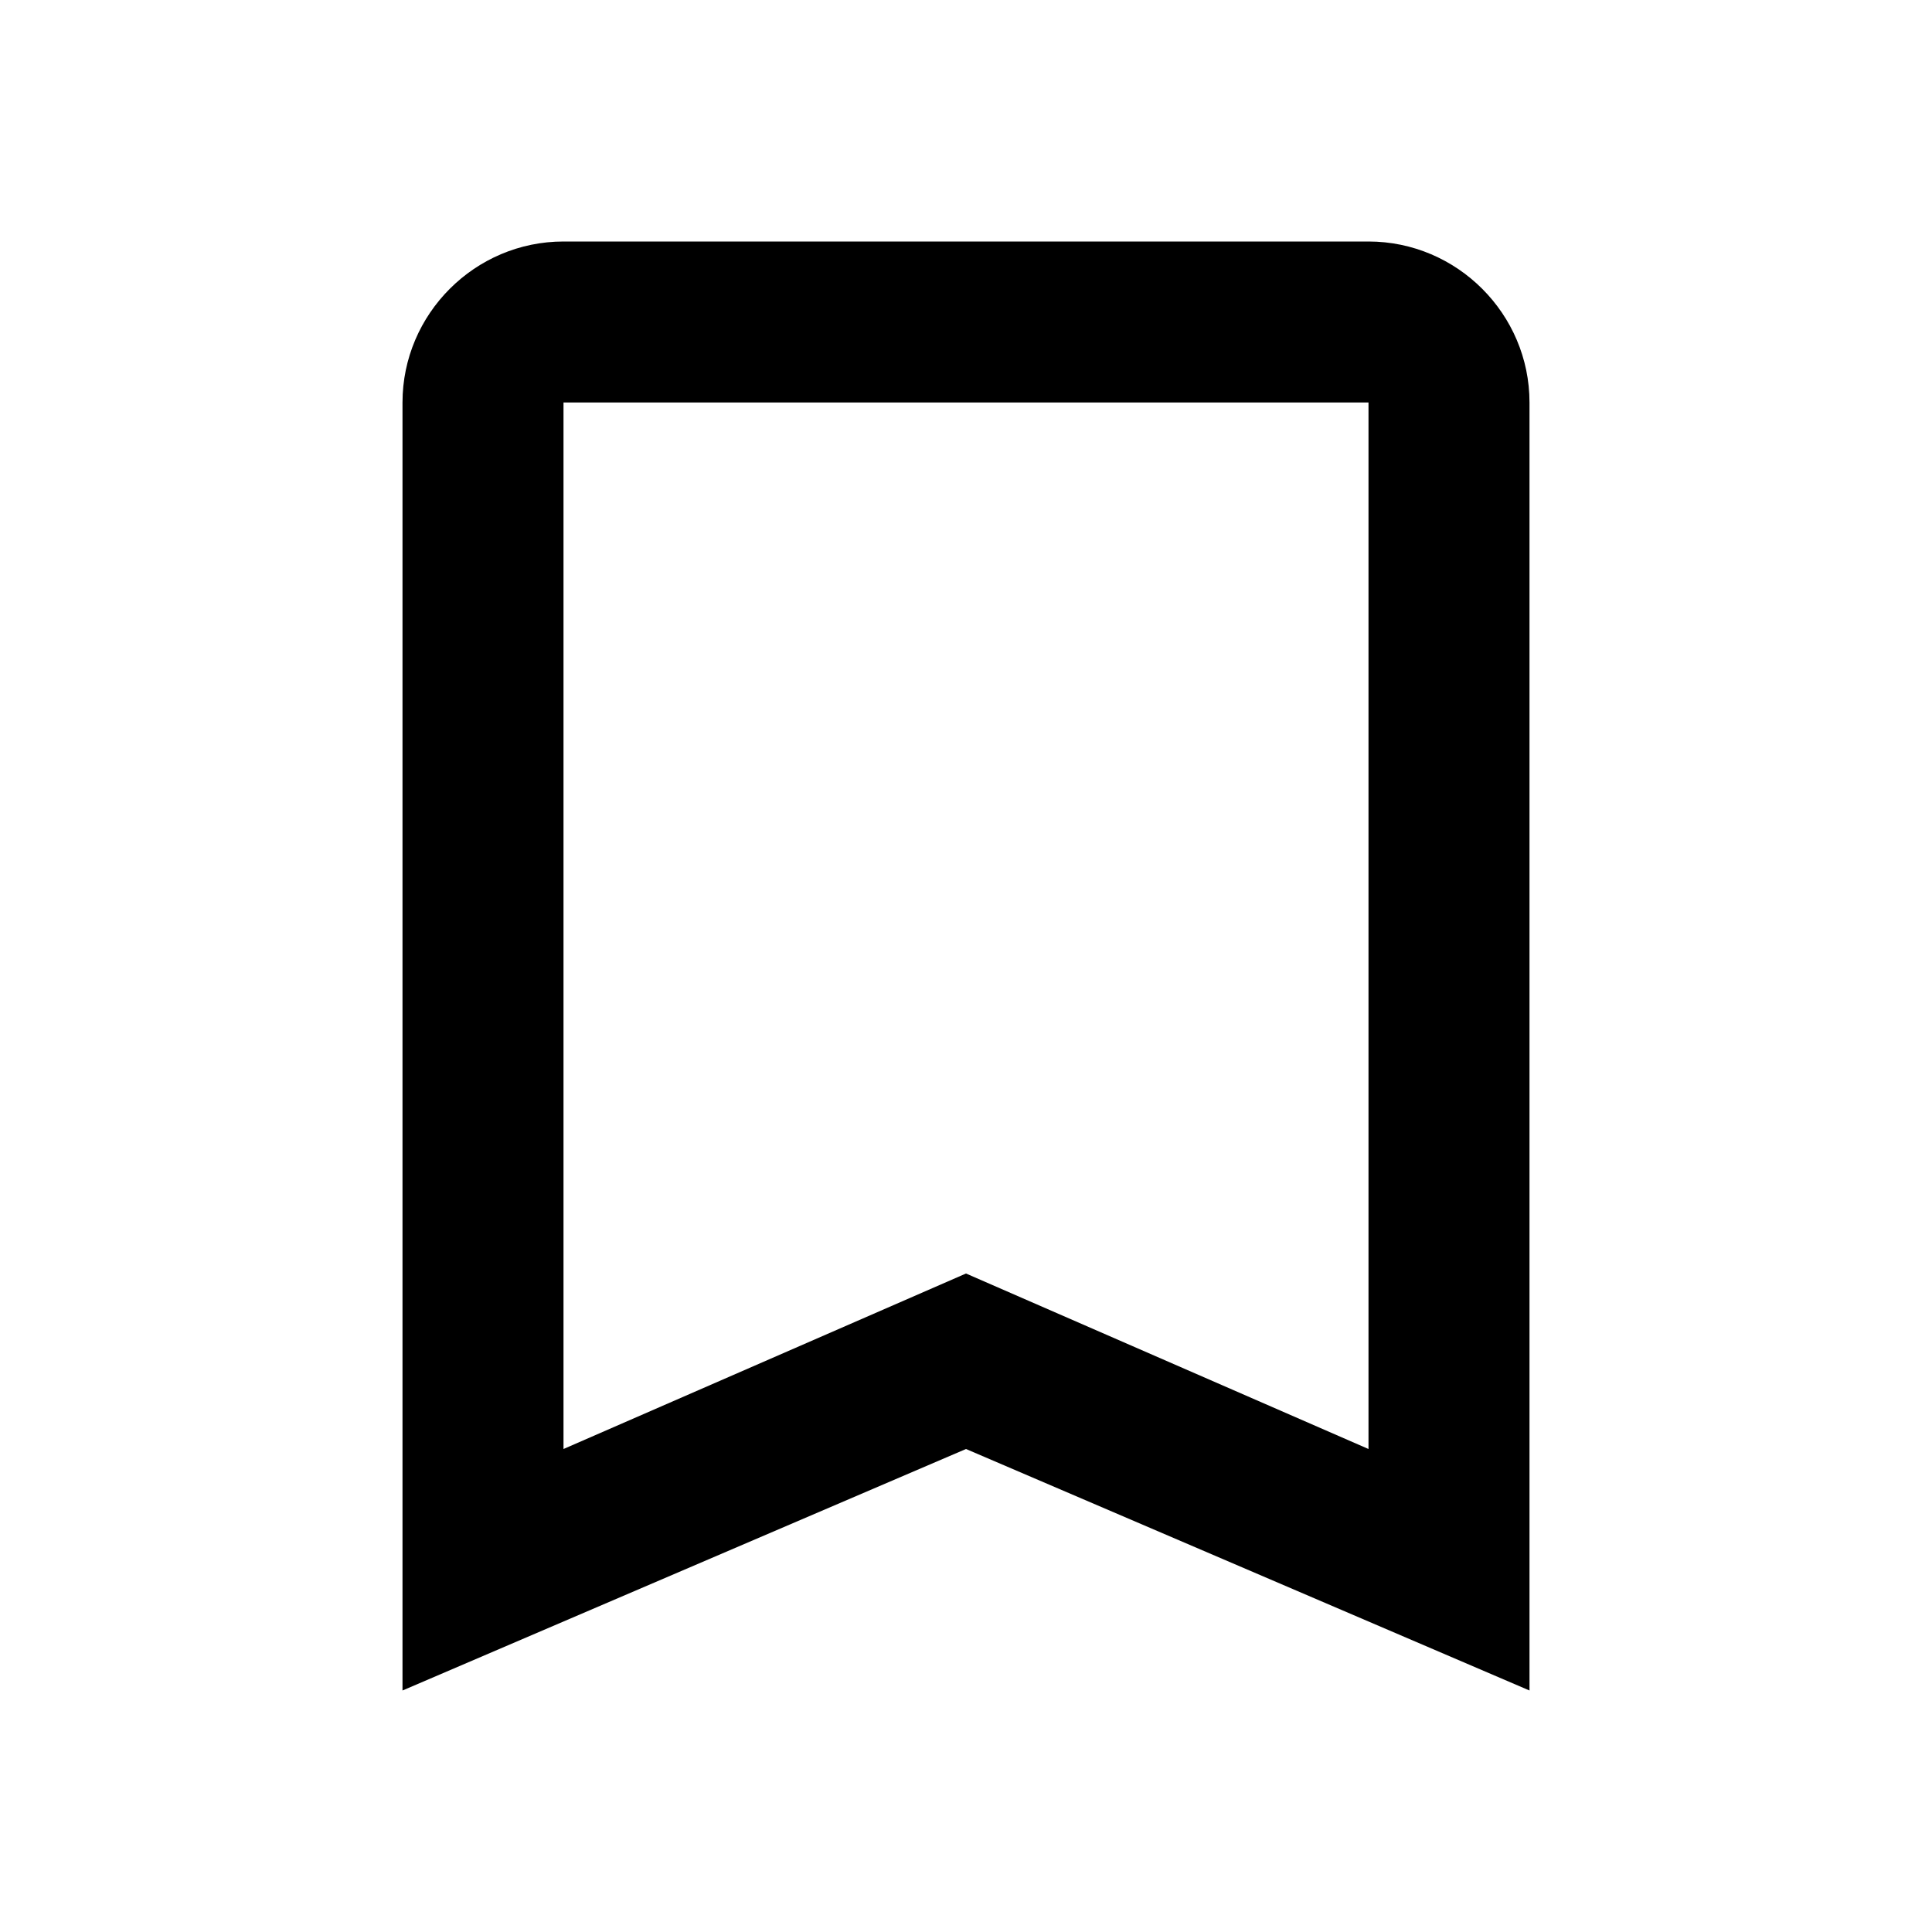
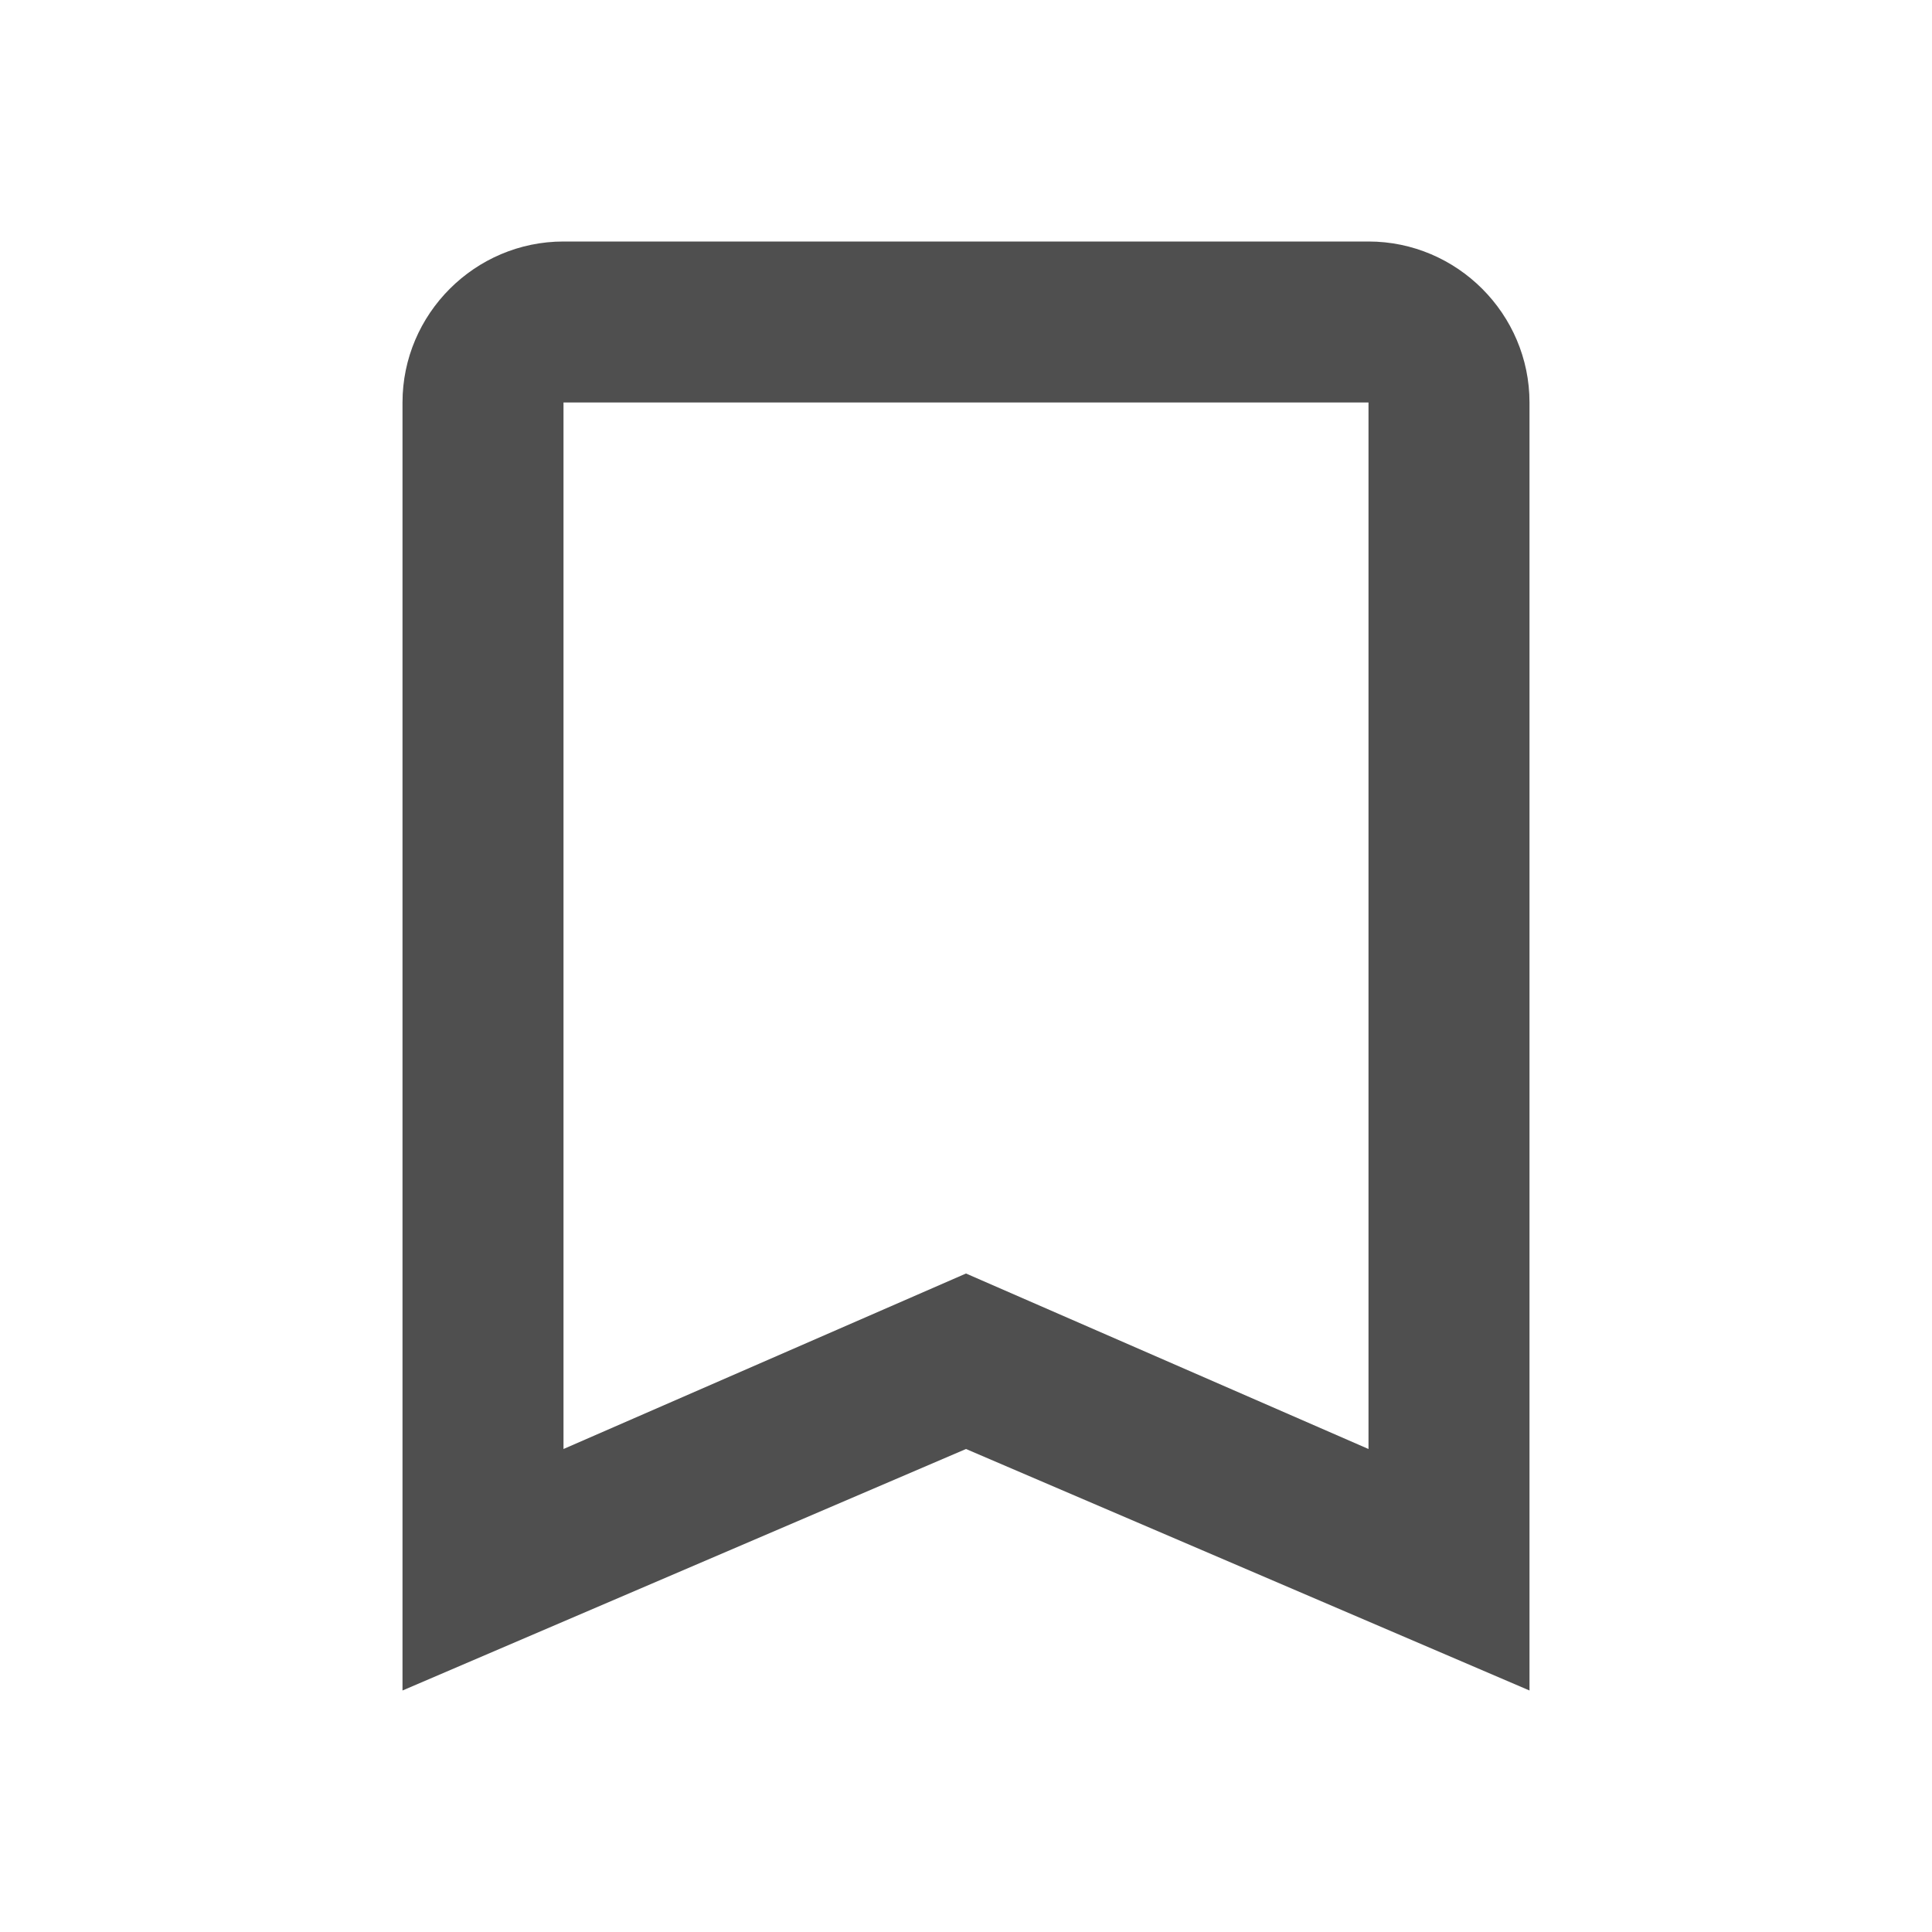
- <svg xmlns="http://www.w3.org/2000/svg" height="24px" viewBox="0 0 24 24" width="24px" fill="#000000">
+ <svg xmlns="http://www.w3.org/2000/svg" height="24px" viewBox="0 0 24 24" width="24px" fill="#4F4F4F">
  <path d="M0 0h24v24H0V0z" fill="none" />
  <path d="M17 3H7c-1.1 0-2 .9-2 2v16l7-3 7 3V5c0-1.1-.9-2-2-2zm0 15l-5-2.18L7 18V5h10v13z" />
</svg>
